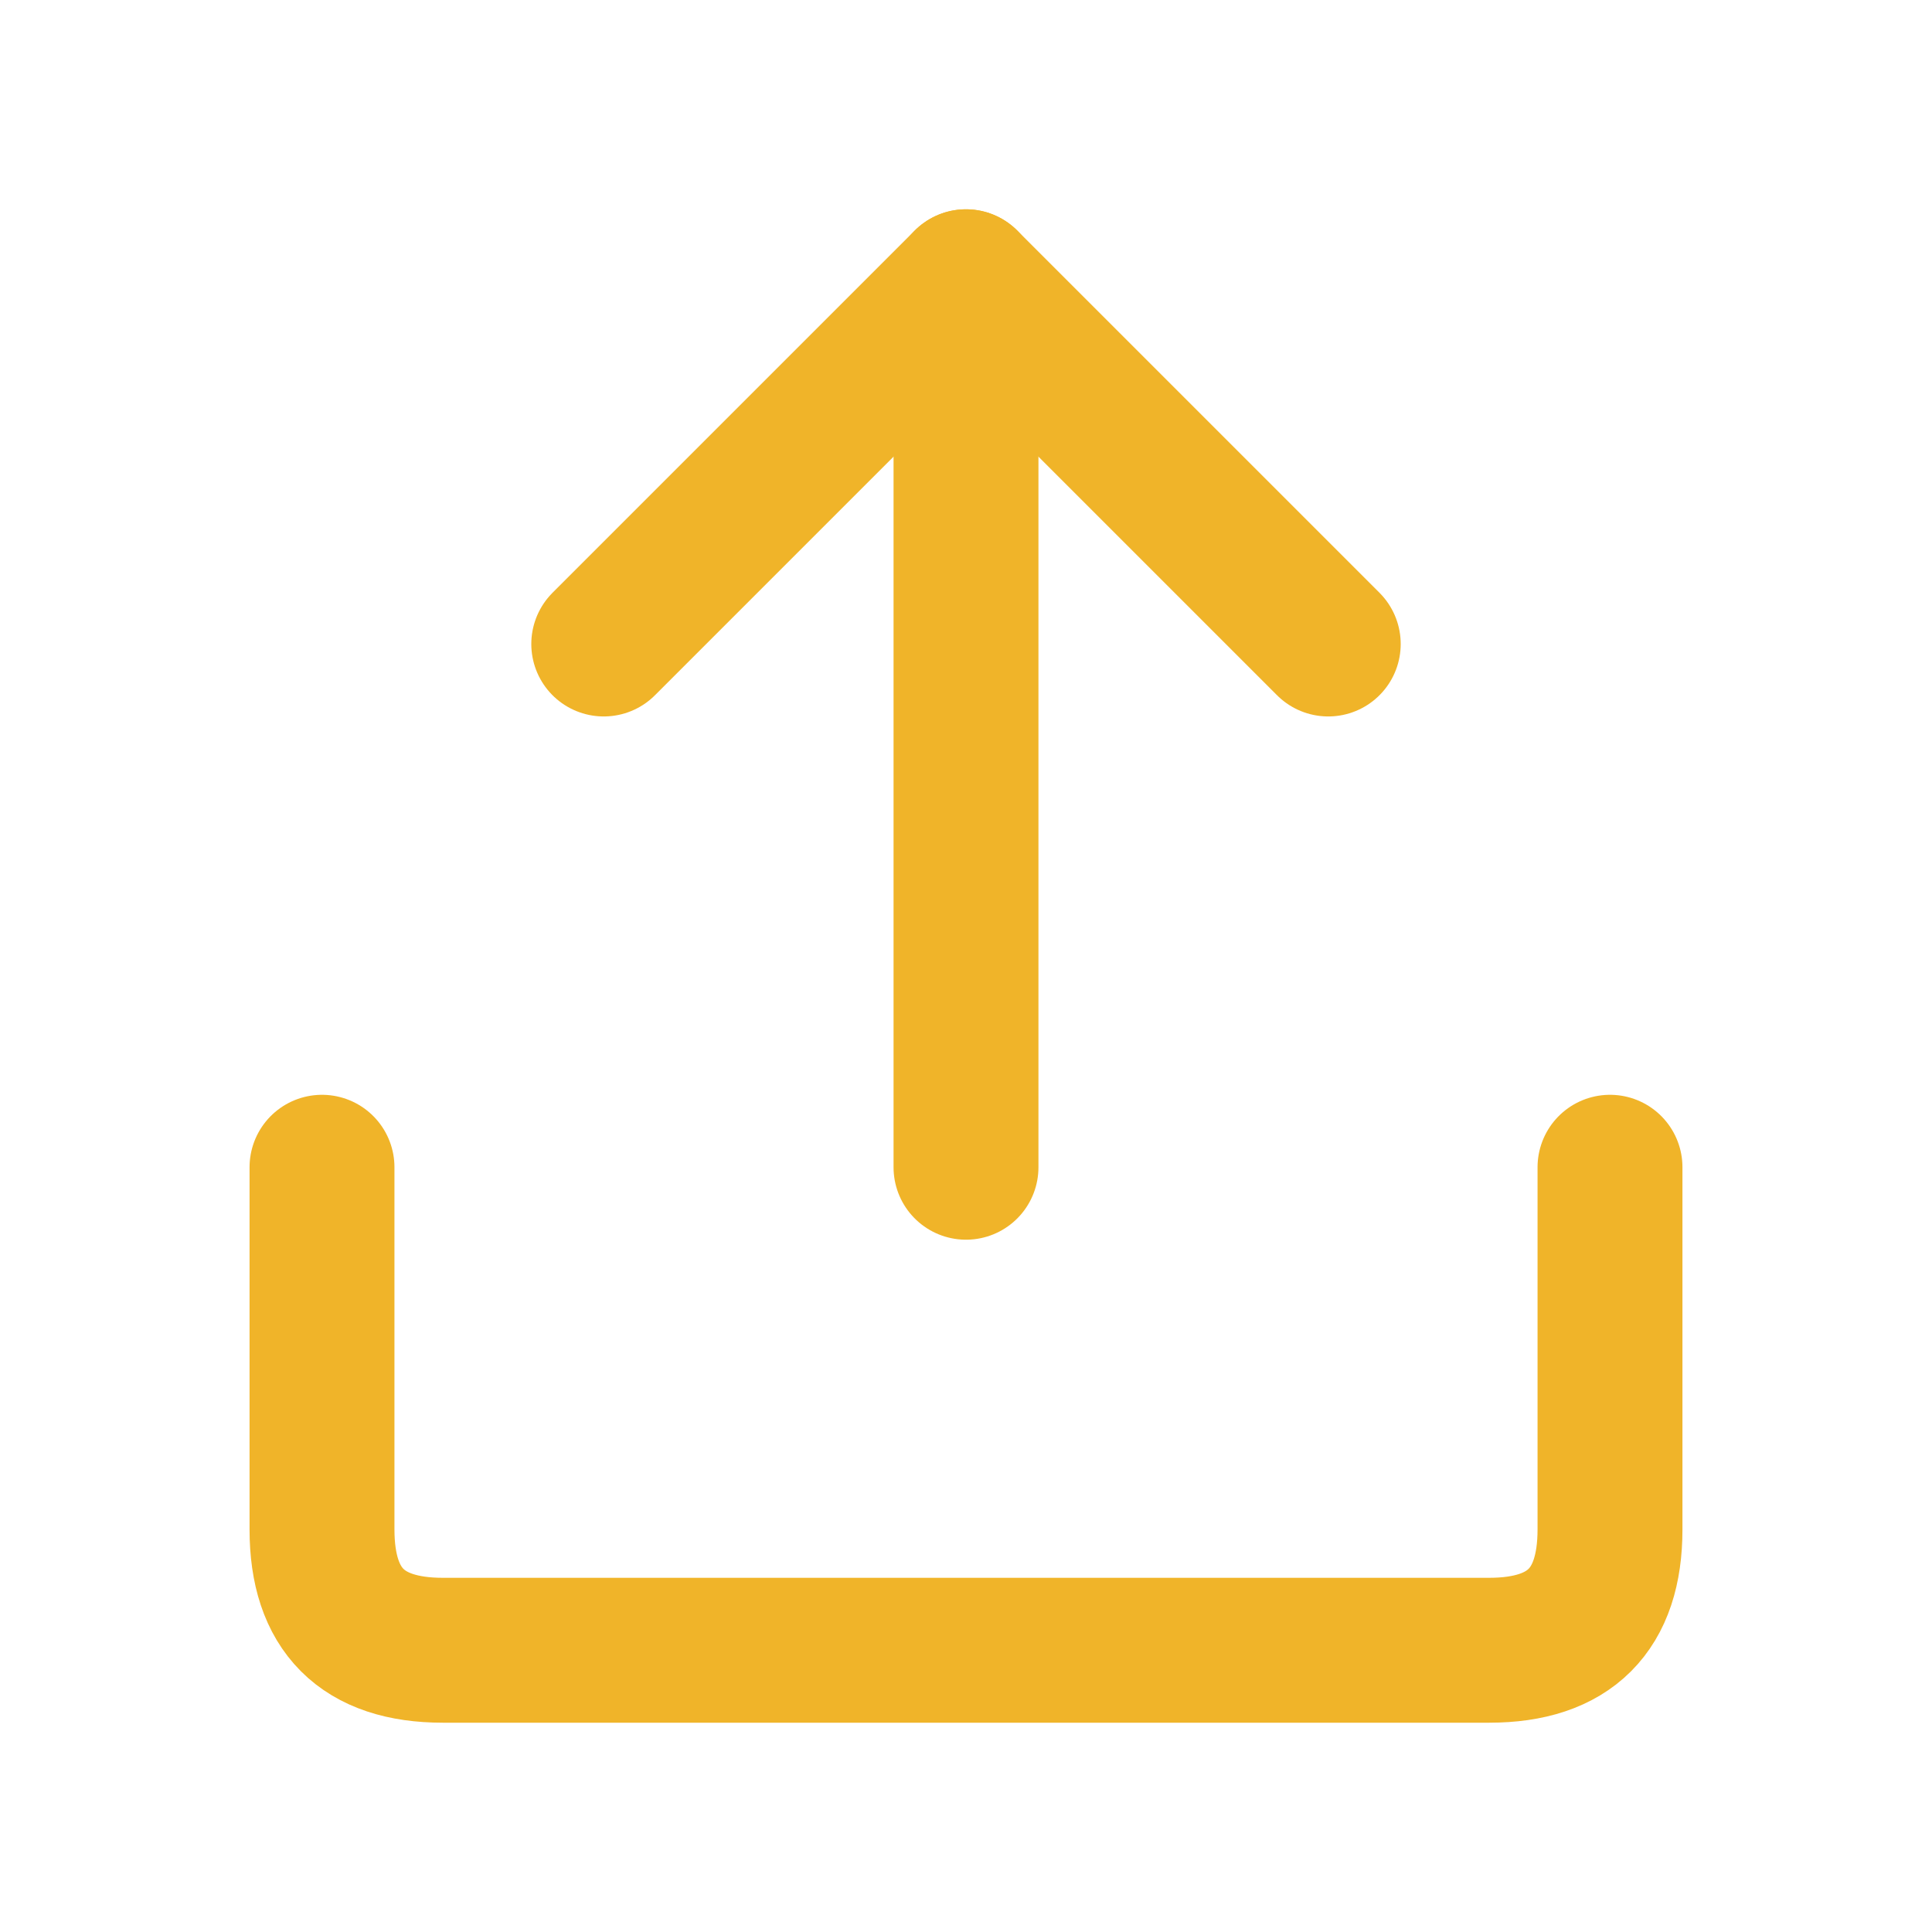
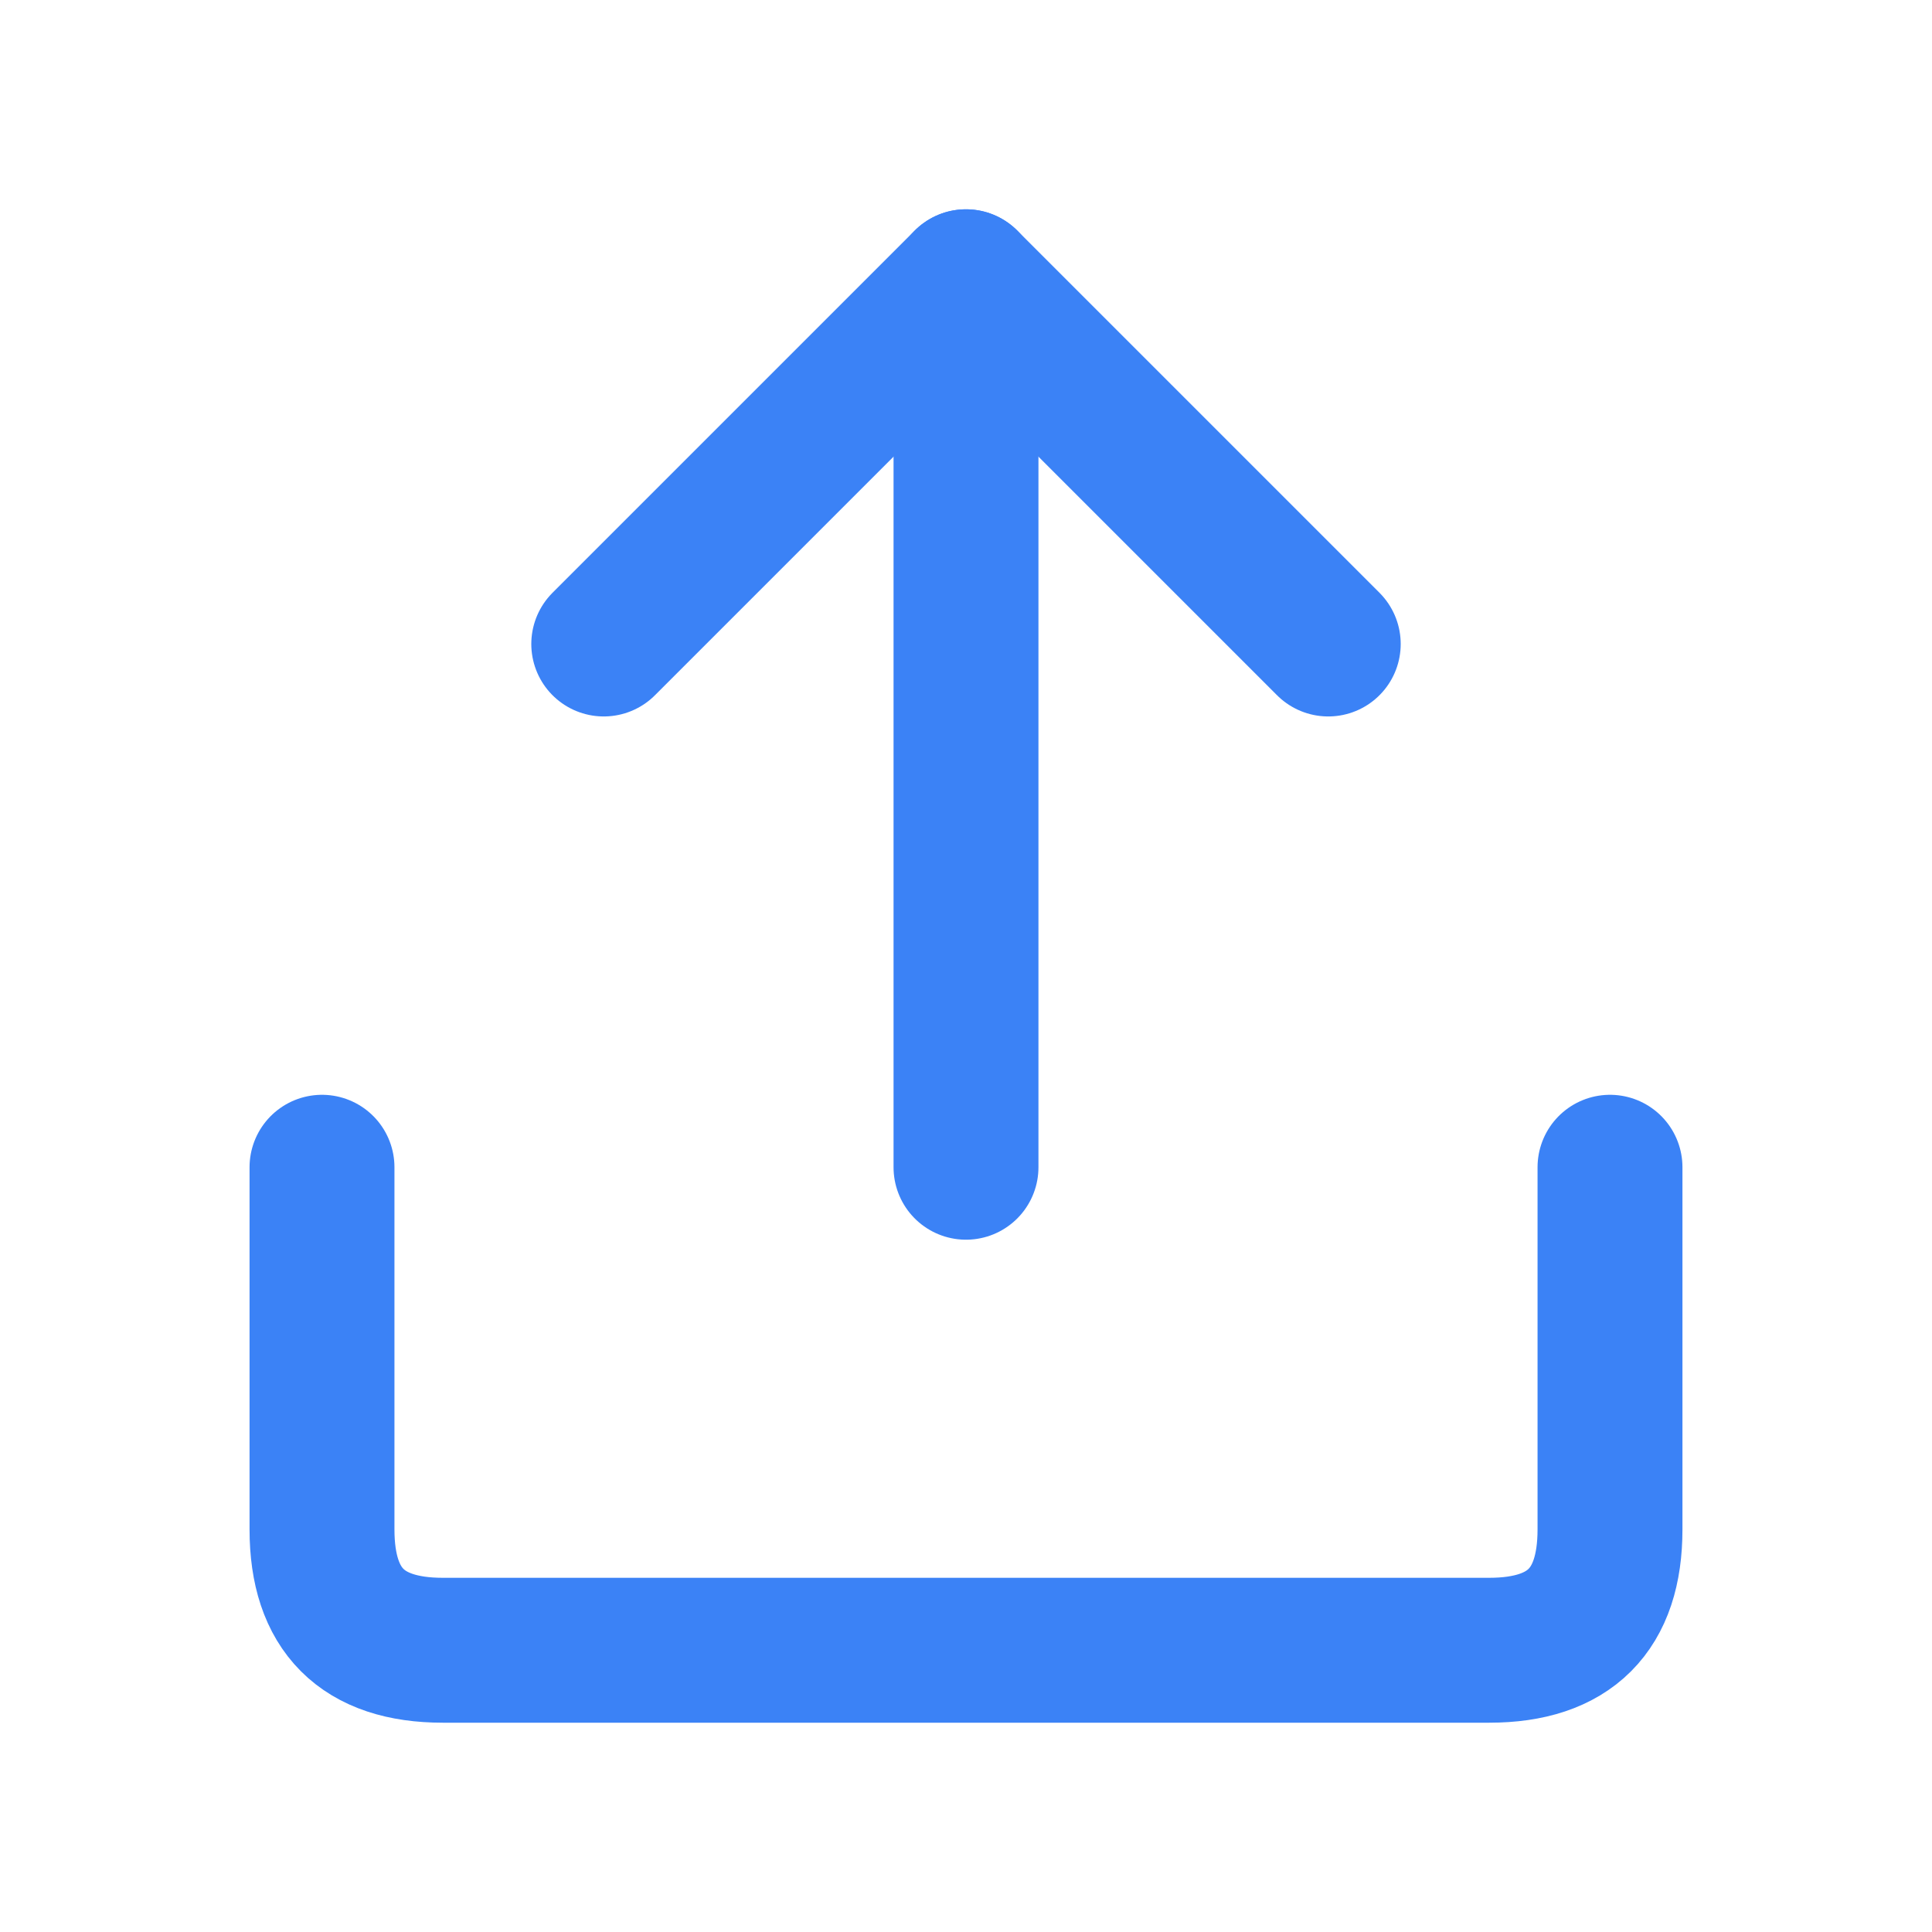
- <svg xmlns="http://www.w3.org/2000/svg" viewBox="0 0 24 24" fill="none" stroke="#f0b429" stroke-width="1.8" stroke-linecap="round" stroke-linejoin="round">
+ <svg xmlns="http://www.w3.org/2000/svg" viewBox="0 0 24 24" fill="none" stroke="#3b82f6" stroke-width="1.8" stroke-linecap="round" stroke-linejoin="round">
  <line x1="12" y1="3.5" x2="12" y2="14.5" />
  <path d="M7.5 8 L12 3.5 L16.5 8" />
  <path d="M4 14.5 V19 Q4 20.5 5.5 20.5 H18.5 Q20 20.5 20 19 V14.5" />
</svg>
